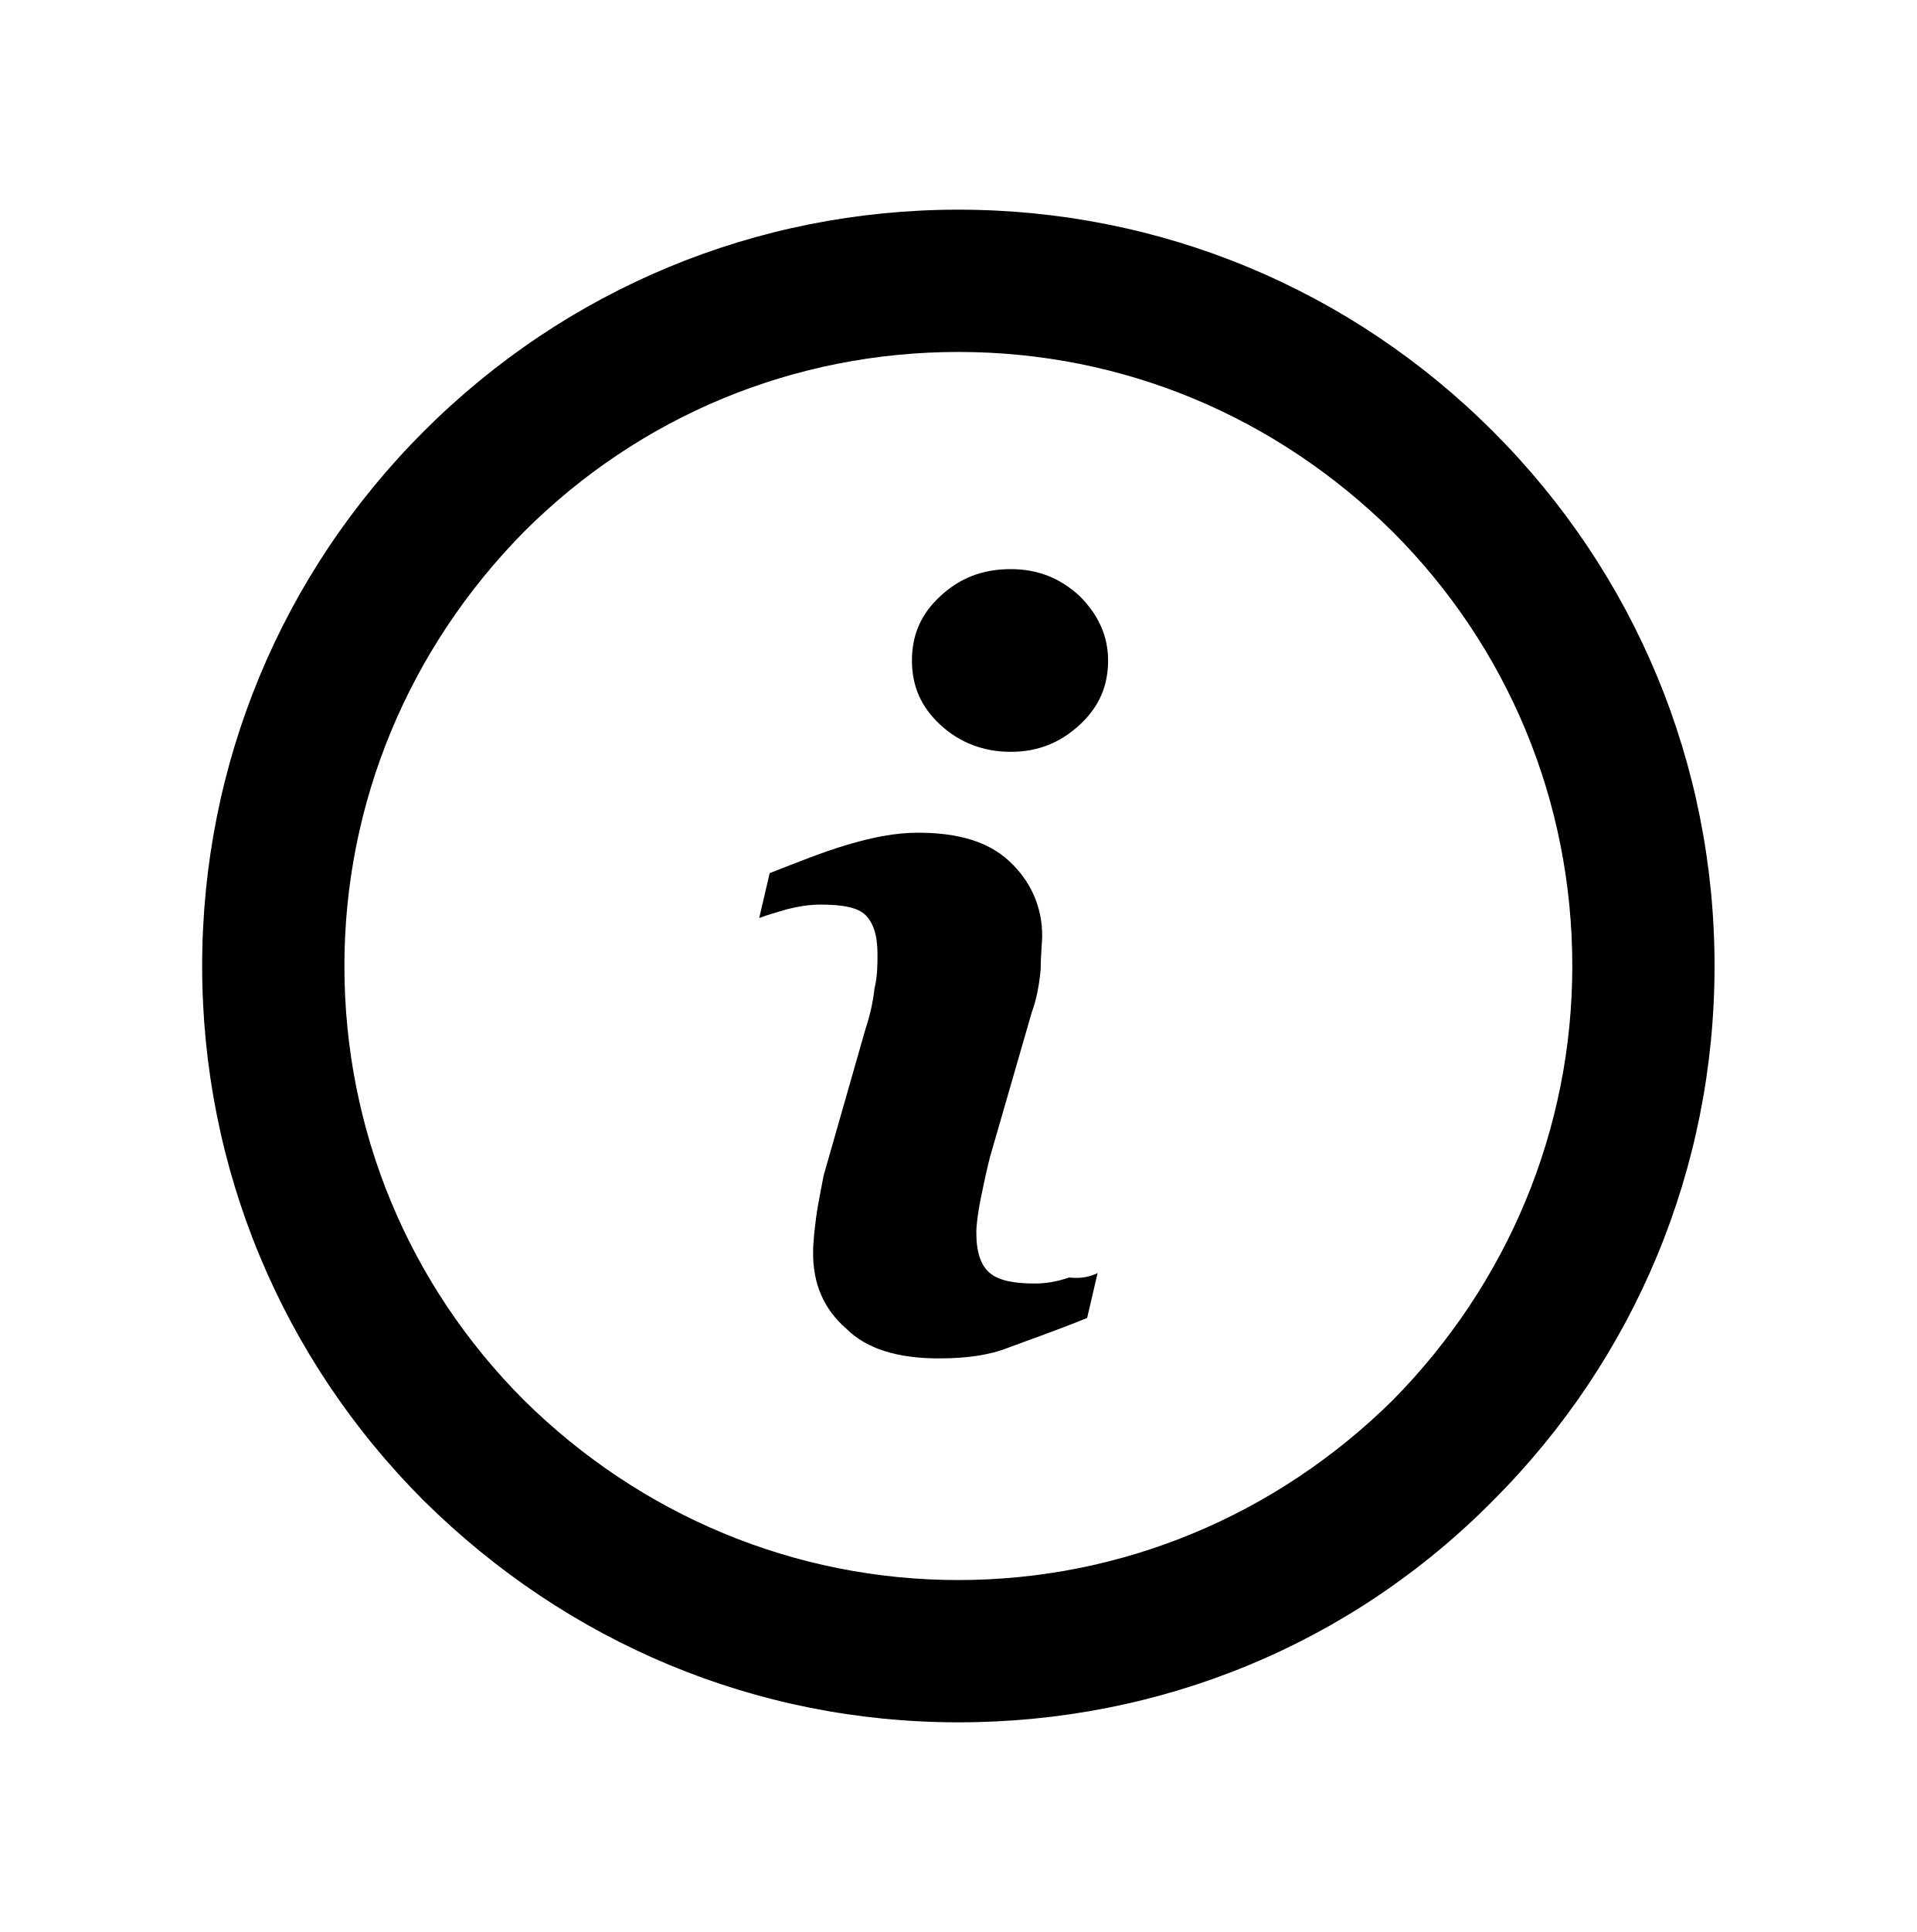
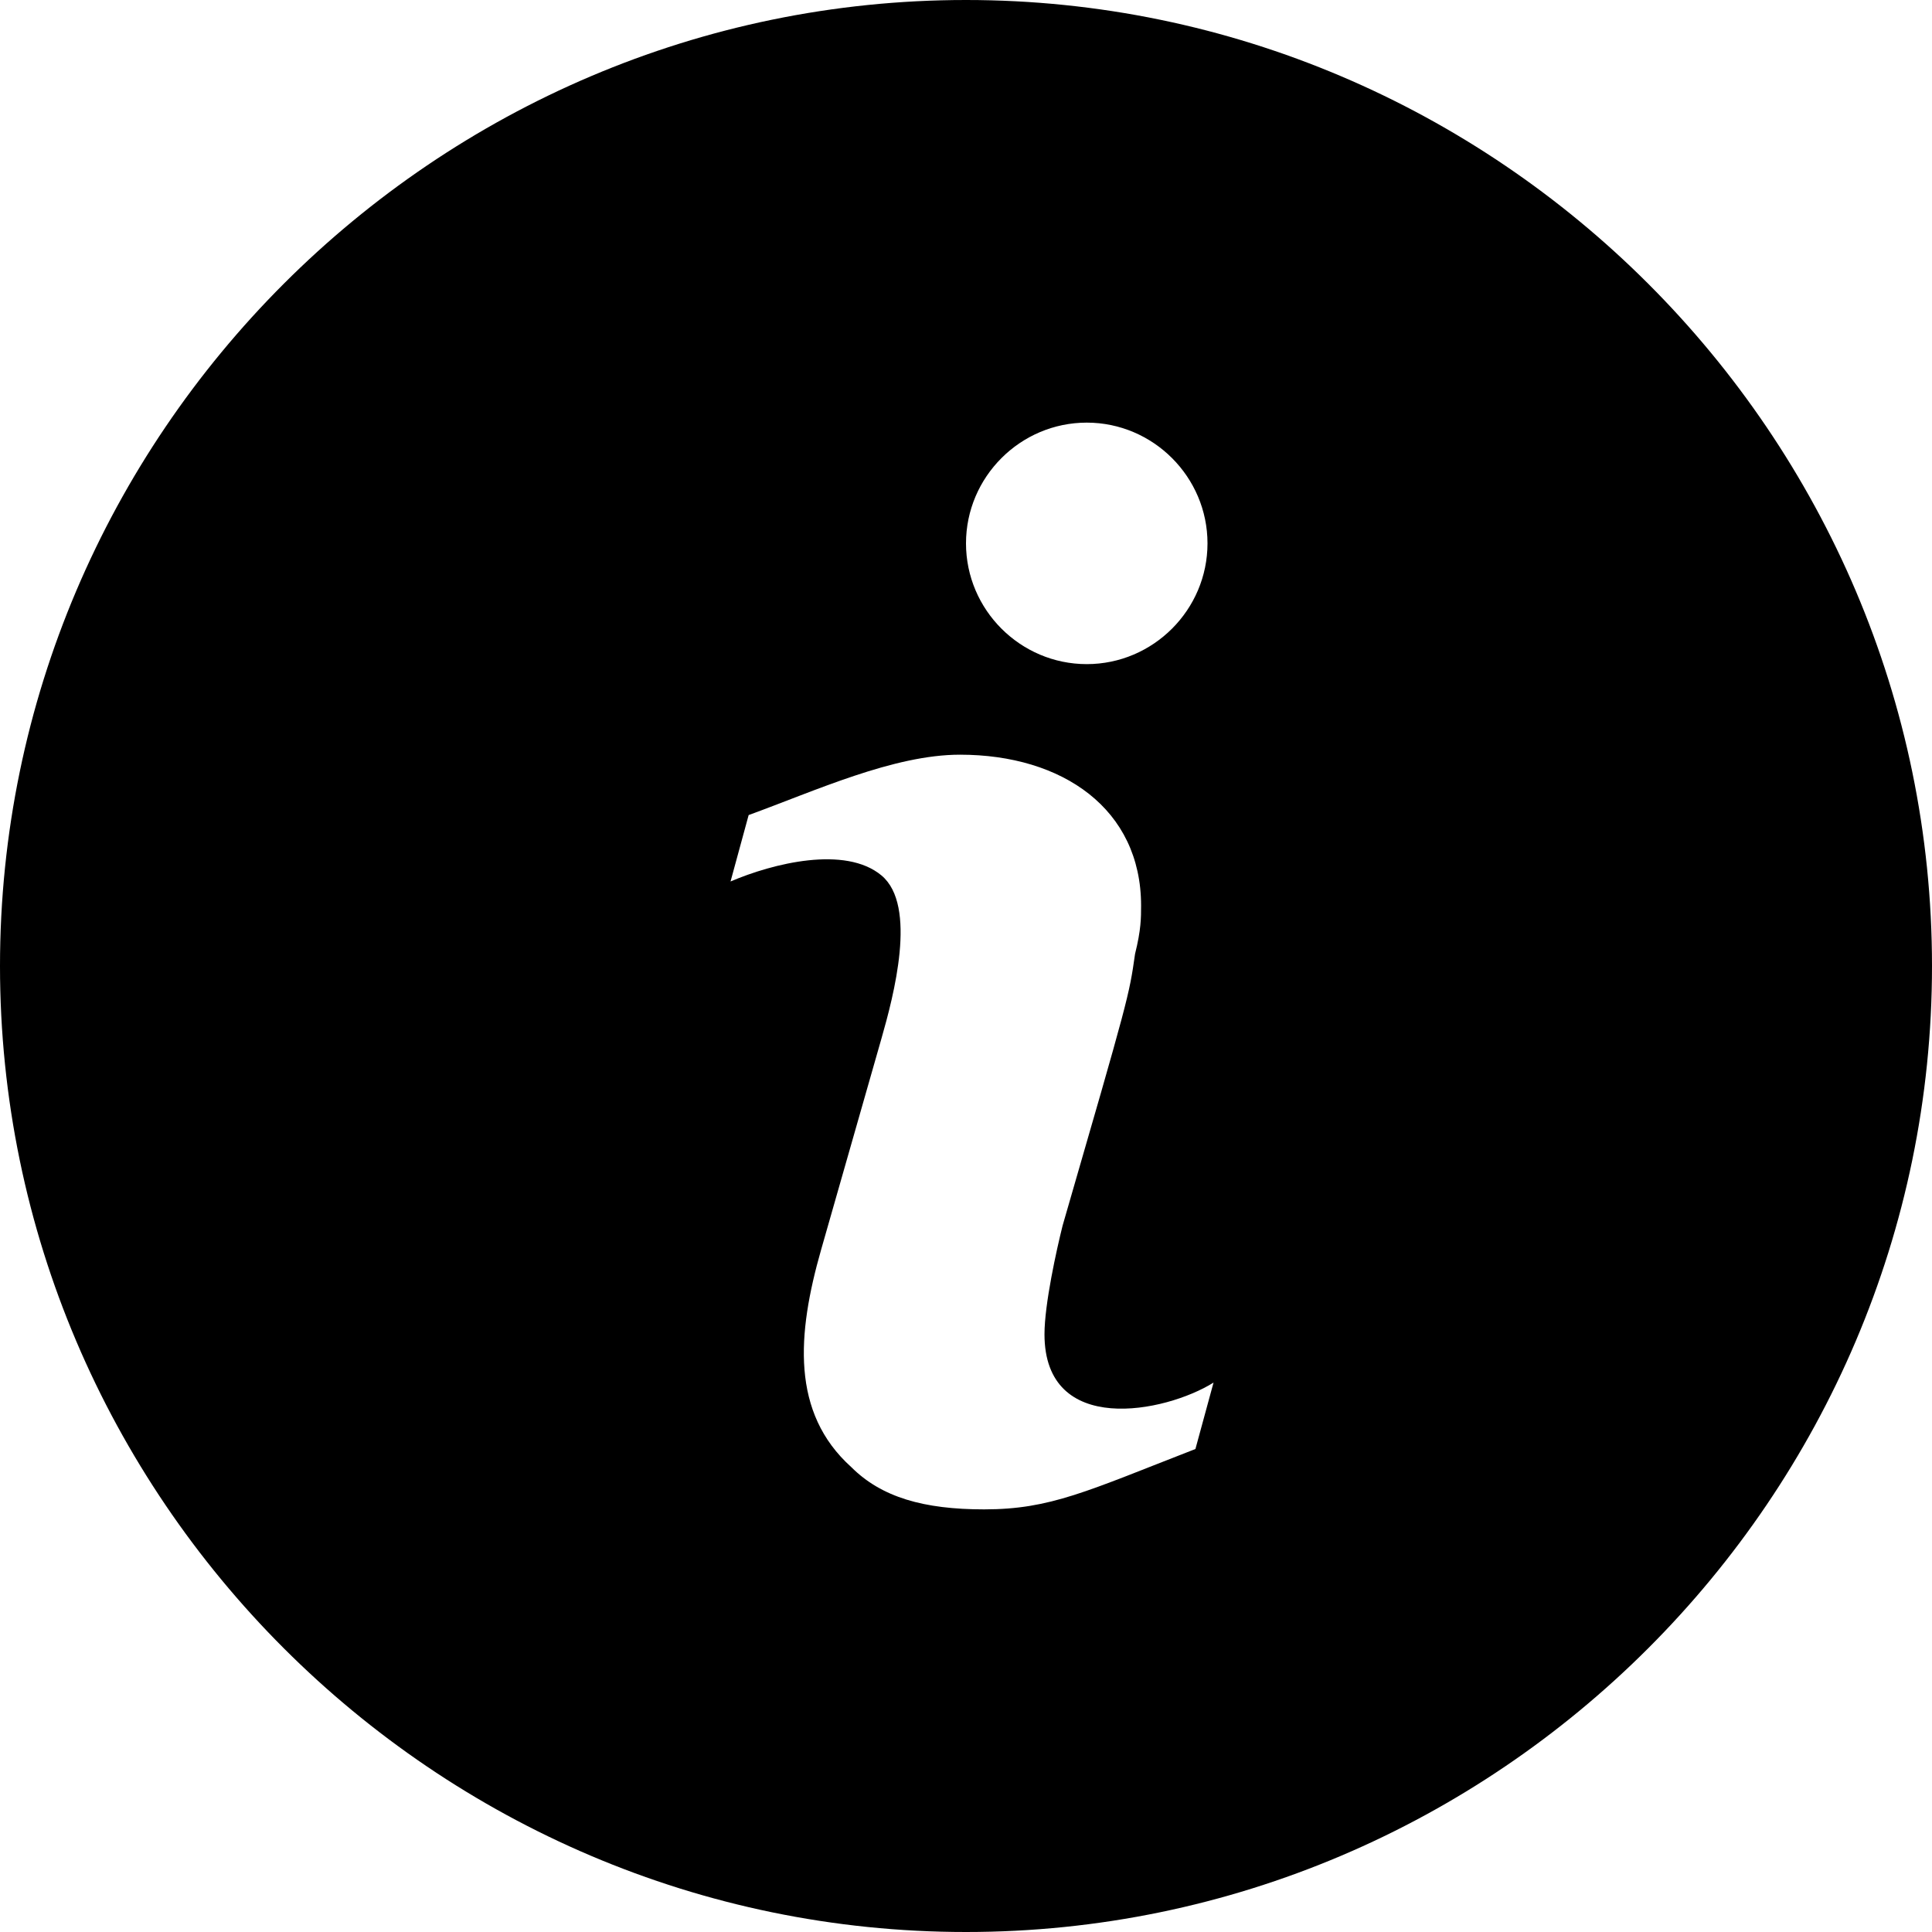
- <svg xmlns="http://www.w3.org/2000/svg" version="1.1" id="Layer_1" x="0px" y="0px" viewBox="0 0 128 129" style="enable-background:new 0 0 128 129;" xml:space="preserve">
-   <g id="Layer_3">
- </g>
-   <g id="Layer_2">
-     <g>
-       <path d="M99.7,28.8C90.2,19.3,77.5,14,64,14c-13.5,0-26.2,5.3-35.7,14.8C18.8,38.3,13.5,51,13.5,64.5c0,13.5,5.3,26.2,14.8,35.7    C37.9,109.7,50.5,115,64,115c13.5,0,26.2-5.2,35.7-14.8c9.5-9.5,14.8-22.2,14.8-35.7C114.5,51,109.2,38.3,99.7,28.8z M64,105.5    c-10.9,0-21.2-4.3-29-12c-7.7-7.7-12-18-12-29c0-10.9,4.3-21.2,12-29c7.7-7.7,18-12,29-12s21.2,4.3,29,12c7.7,7.7,12,18,12,29    c0,10.9-4.3,21.2-12,29C85.2,101.2,74.9,105.5,64,105.5z" />
-       <g>
-         <path d="M73.3,85l-0.7,3c-2.2,0.9-4,1.5-5.3,2c-1.3,0.5-2.8,0.7-4.6,0.7c-2.7,0-4.8-0.6-6.2-2c-1.5-1.3-2.2-3-2.2-5     c0-0.8,0.1-1.6,0.2-2.4c0.1-0.8,0.3-1.7,0.5-2.8l2.8-9.8c0.3-0.9,0.5-1.8,0.6-2.7c0.2-0.8,0.2-1.6,0.2-2.3c0-1.3-0.3-2.1-0.8-2.6     c-0.5-0.5-1.5-0.7-3-0.7c-0.7,0-1.4,0.1-2.2,0.3c-0.7,0.2-1.4,0.4-1.9,0.6l0.7-3c1.8-0.7,3.5-1.4,5.2-1.9     c1.7-0.5,3.2-0.8,4.7-0.8c2.7,0,4.7,0.6,6.1,1.9c1.4,1.3,2.2,3,2.2,5c0,0.4-0.1,1.2-0.1,2.2c-0.1,1.1-0.3,2.1-0.6,2.9l-2.8,9.7     c-0.2,0.8-0.4,1.7-0.6,2.7c-0.2,1-0.3,1.8-0.3,2.3c0,1.3,0.3,2.2,0.9,2.7c0.6,0.5,1.6,0.7,3,0.7c0.7,0,1.4-0.1,2.3-0.4     C72.3,85.4,72.9,85.2,73.3,85z M74,44.1c0,1.7-0.6,3.1-1.9,4.3c-1.3,1.2-2.8,1.8-4.6,1.8c-1.8,0-3.4-0.6-4.7-1.8     c-1.3-1.2-1.9-2.6-1.9-4.3c0-1.7,0.6-3.1,1.9-4.3c1.3-1.2,2.8-1.8,4.7-1.8c1.8,0,3.3,0.6,4.6,1.8C73.3,41,74,42.4,74,44.1z" />
-       </g>
-     </g>
+ <svg xmlns="http://www.w3.org/2000/svg" version="1.1" id="Layer_1" x="0px" y="0px" viewBox="0 0 32 32" style="enable-background:new 0 0 32 32;" xml:space="preserve">
+   <g>
+     <path d="M16,0C7.2,0,0,7.2,0,16s7.2,16,16,16s16-7.2,16-16S24.8,0,16,0z M18,7c1.1,0,2,0.9,2,2s-0.9,2-2,2s-2-0.9-2-2S16.9,7,18,7z    M19.8,24c-1.8,0.7-2.4,1-3.5,1c-1,0-1.7-0.2-2.2-0.7c-1-0.9-0.9-2.2-0.5-3.6l1-3.5c0.2-0.7,0.6-2.2,0-2.7s-1.8-0.2-2.5,0.1   l0.3-1.1c1.1-0.4,2.4-1,3.5-1c1.7,0,3,0.9,3,2.5c0,0.2,0,0.4-0.1,0.8c-0.1,0.7-0.1,0.7-1.2,4.5c-0.1,0.4-0.3,1.3-0.3,1.8   c0,1.7,2,1.3,2.8,0.8L19.8,24z" />
  </g>
</svg>
